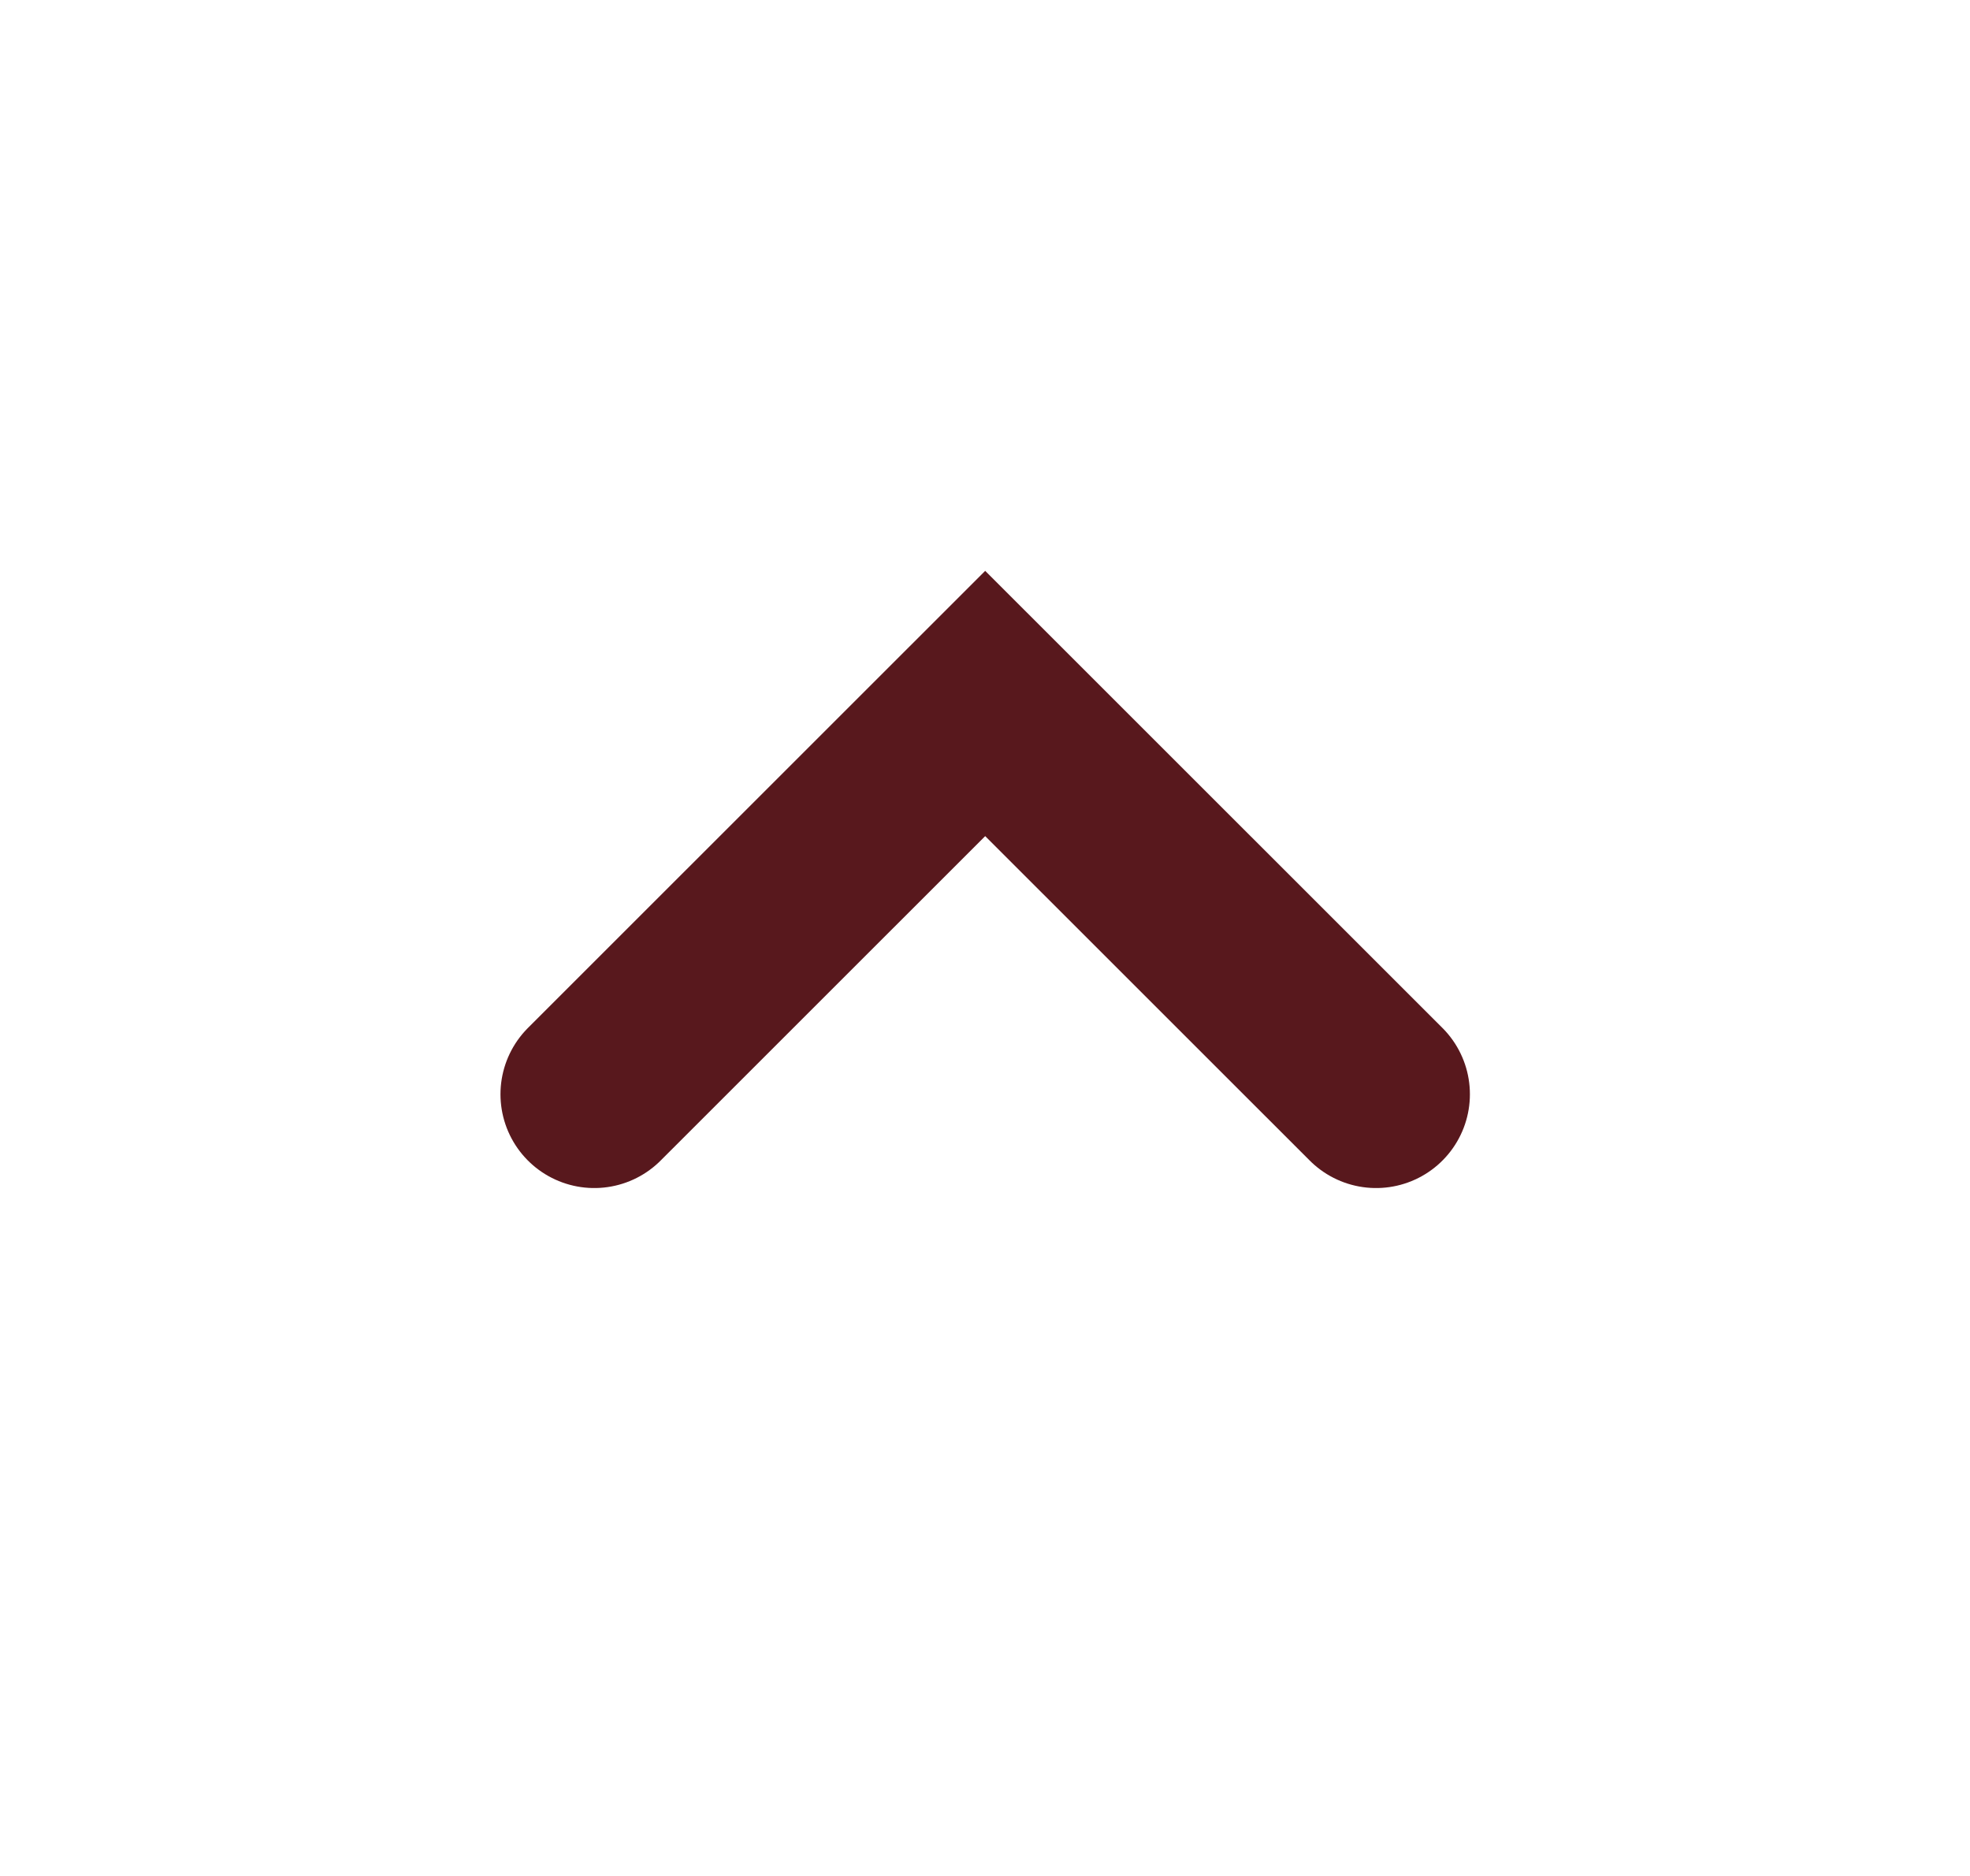
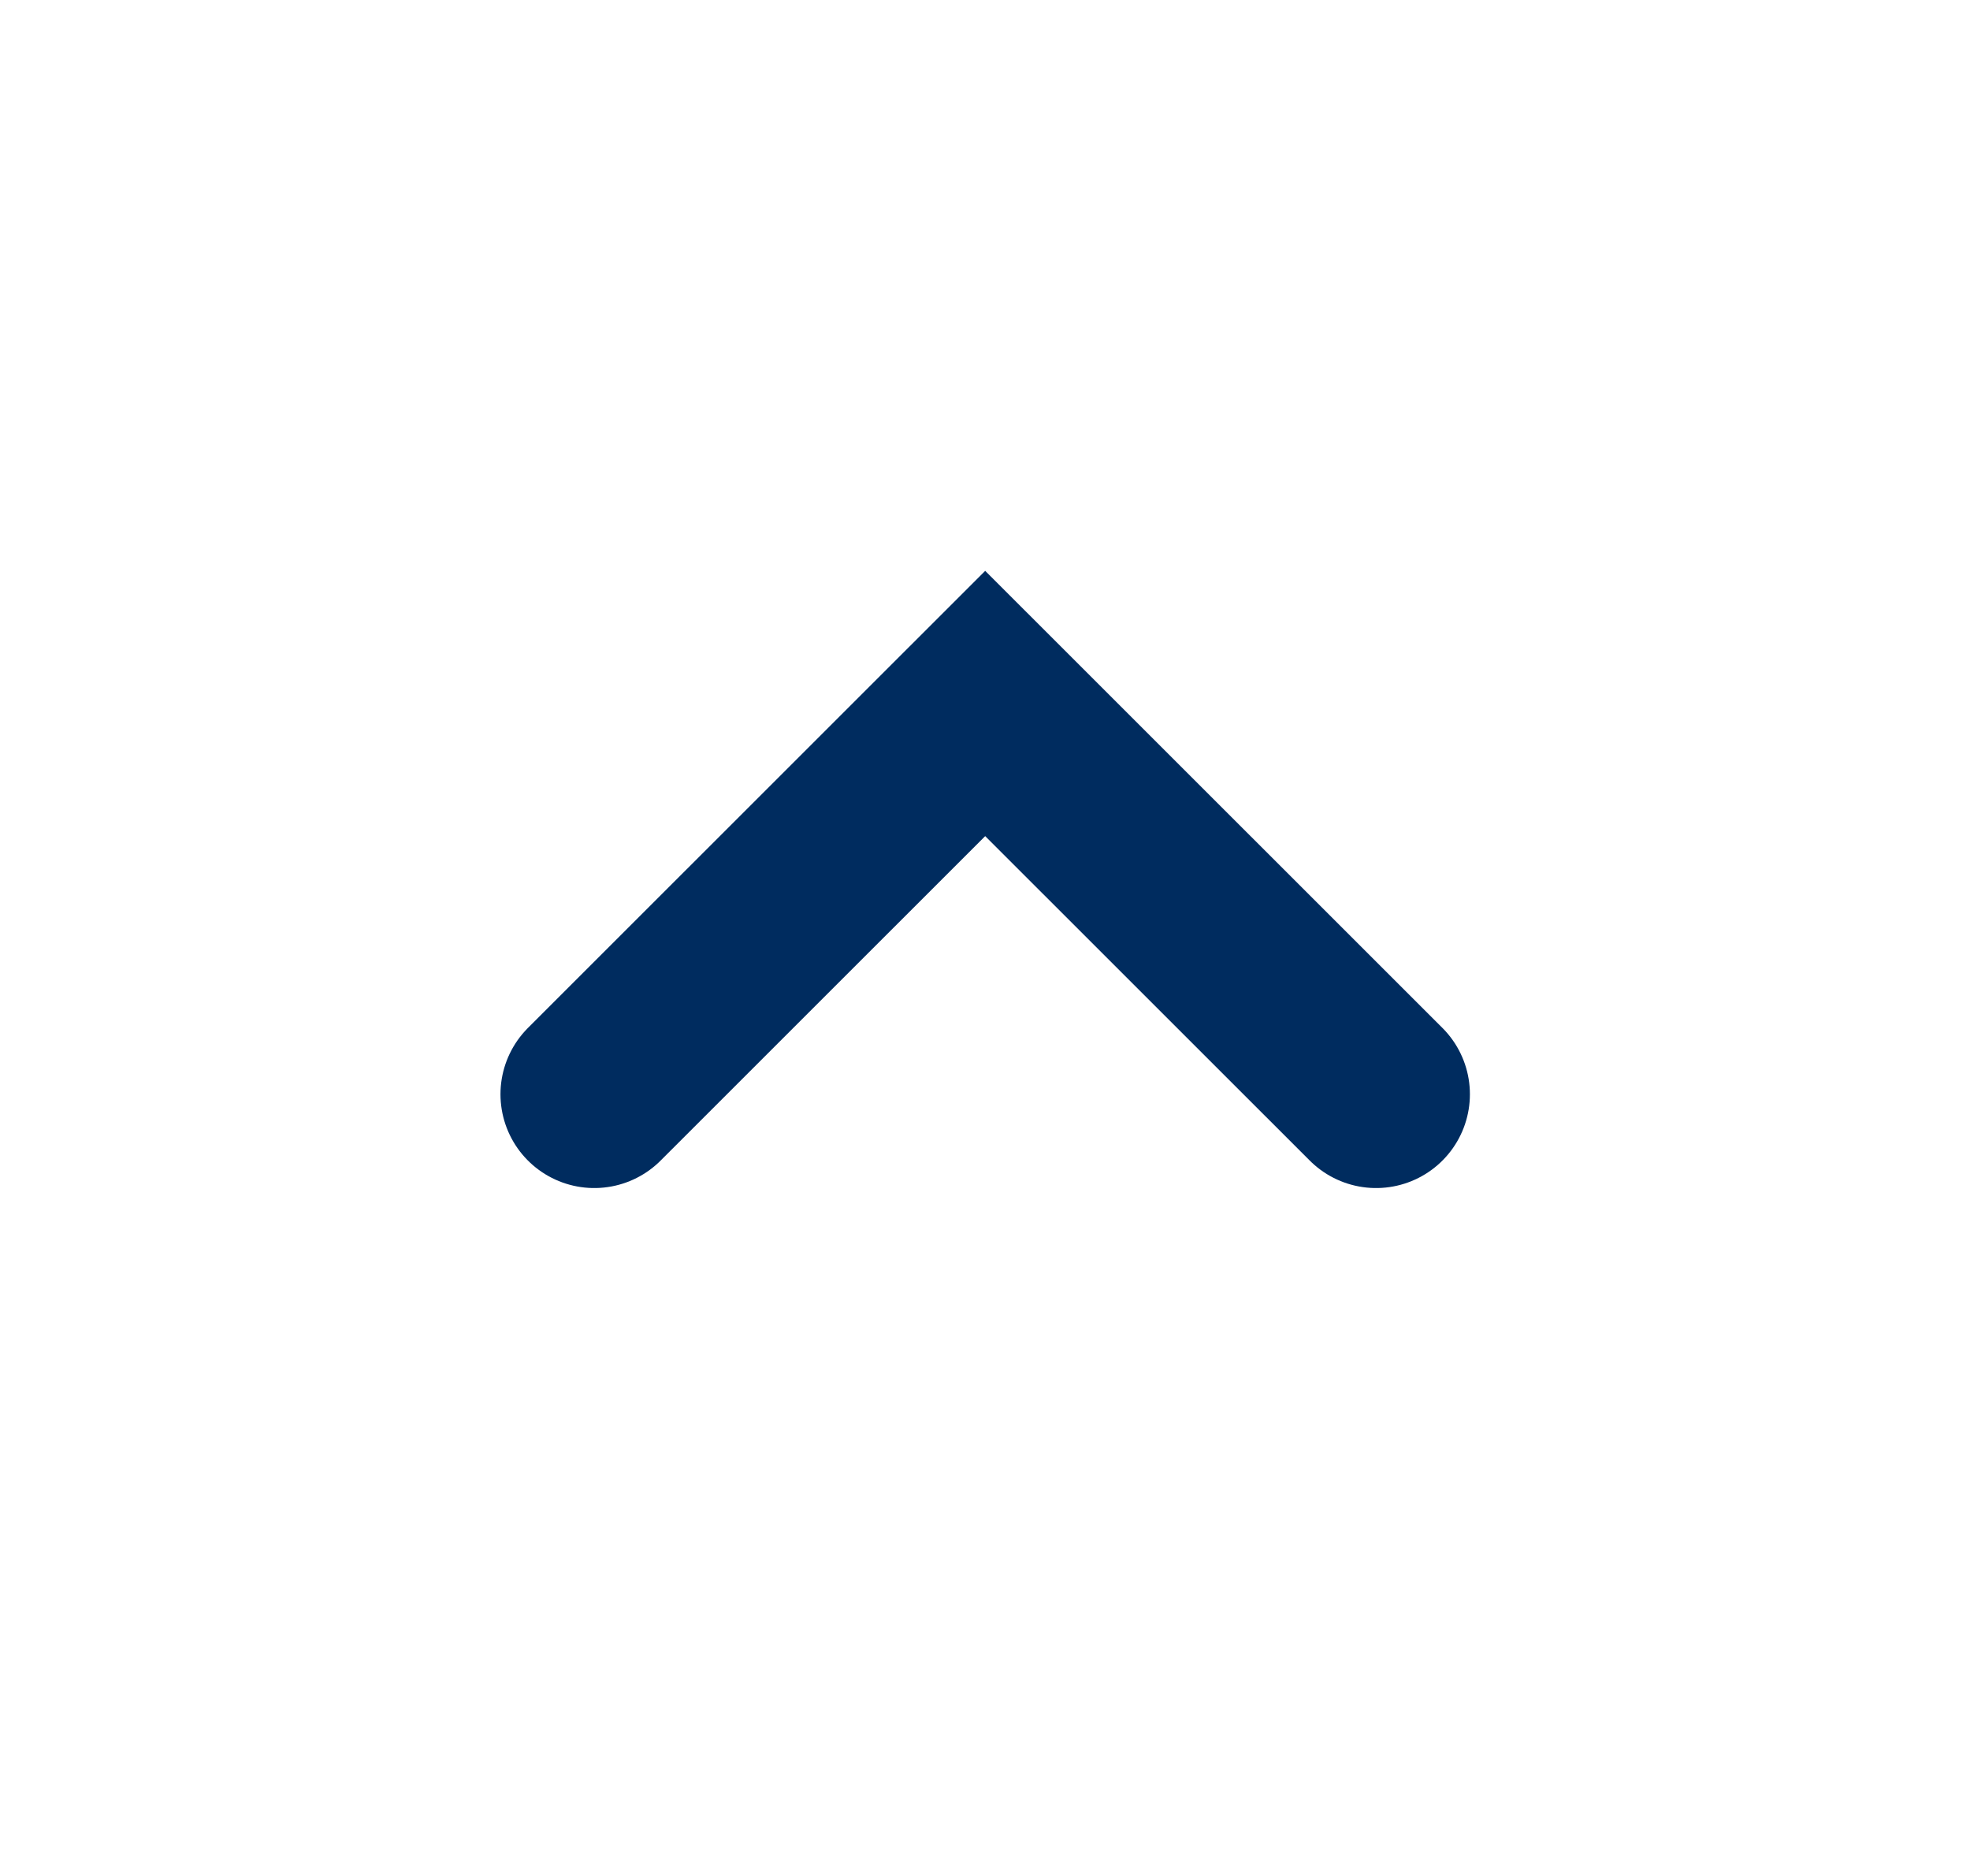
<svg xmlns="http://www.w3.org/2000/svg" width="21" height="20" viewBox="0 0 21 20" fill="none">
  <g id="Desktop / V1.0">
-     <path id="Path 3" d="M6.335 11.666L10.502 7.5L14.669 11.666" stroke="#58181D" stroke-width="2" stroke-linecap="round" />
+     <path id="Path 3" d="M6.335 11.666L10.502 7.5L14.669 11.666" stroke="#002C5F" stroke-width="2" stroke-linecap="round" />
  </g>
</svg>
